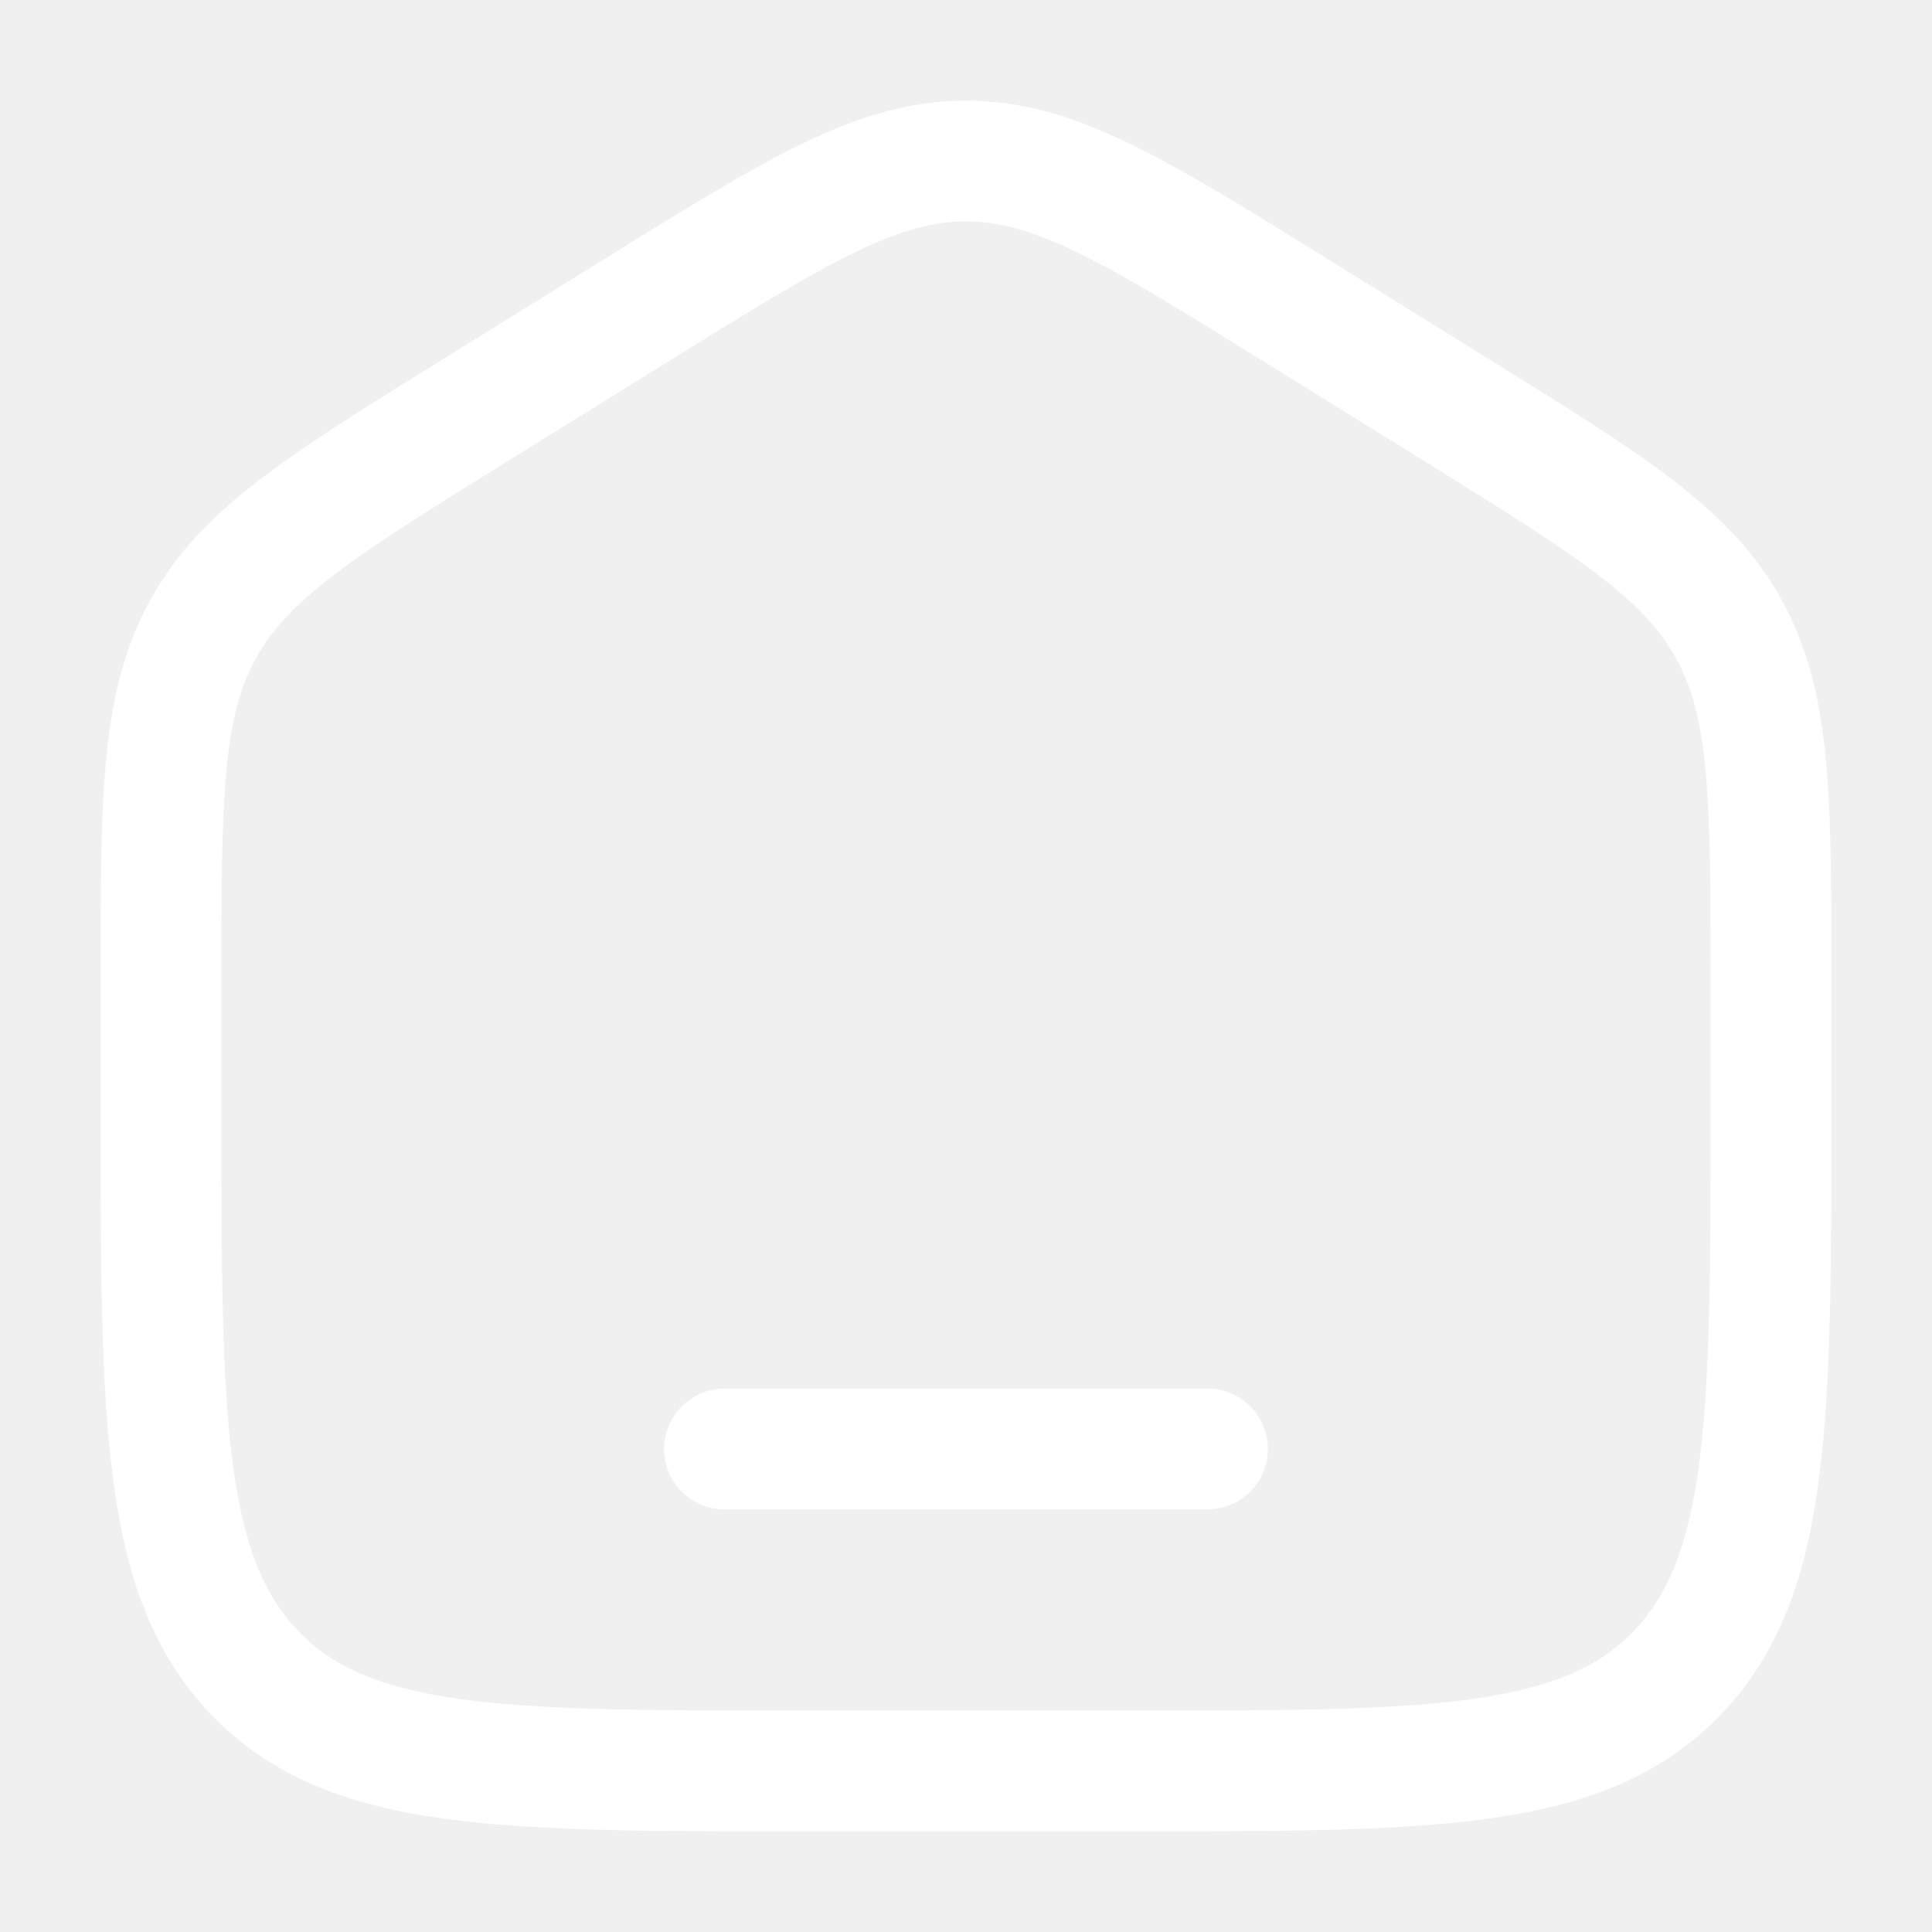
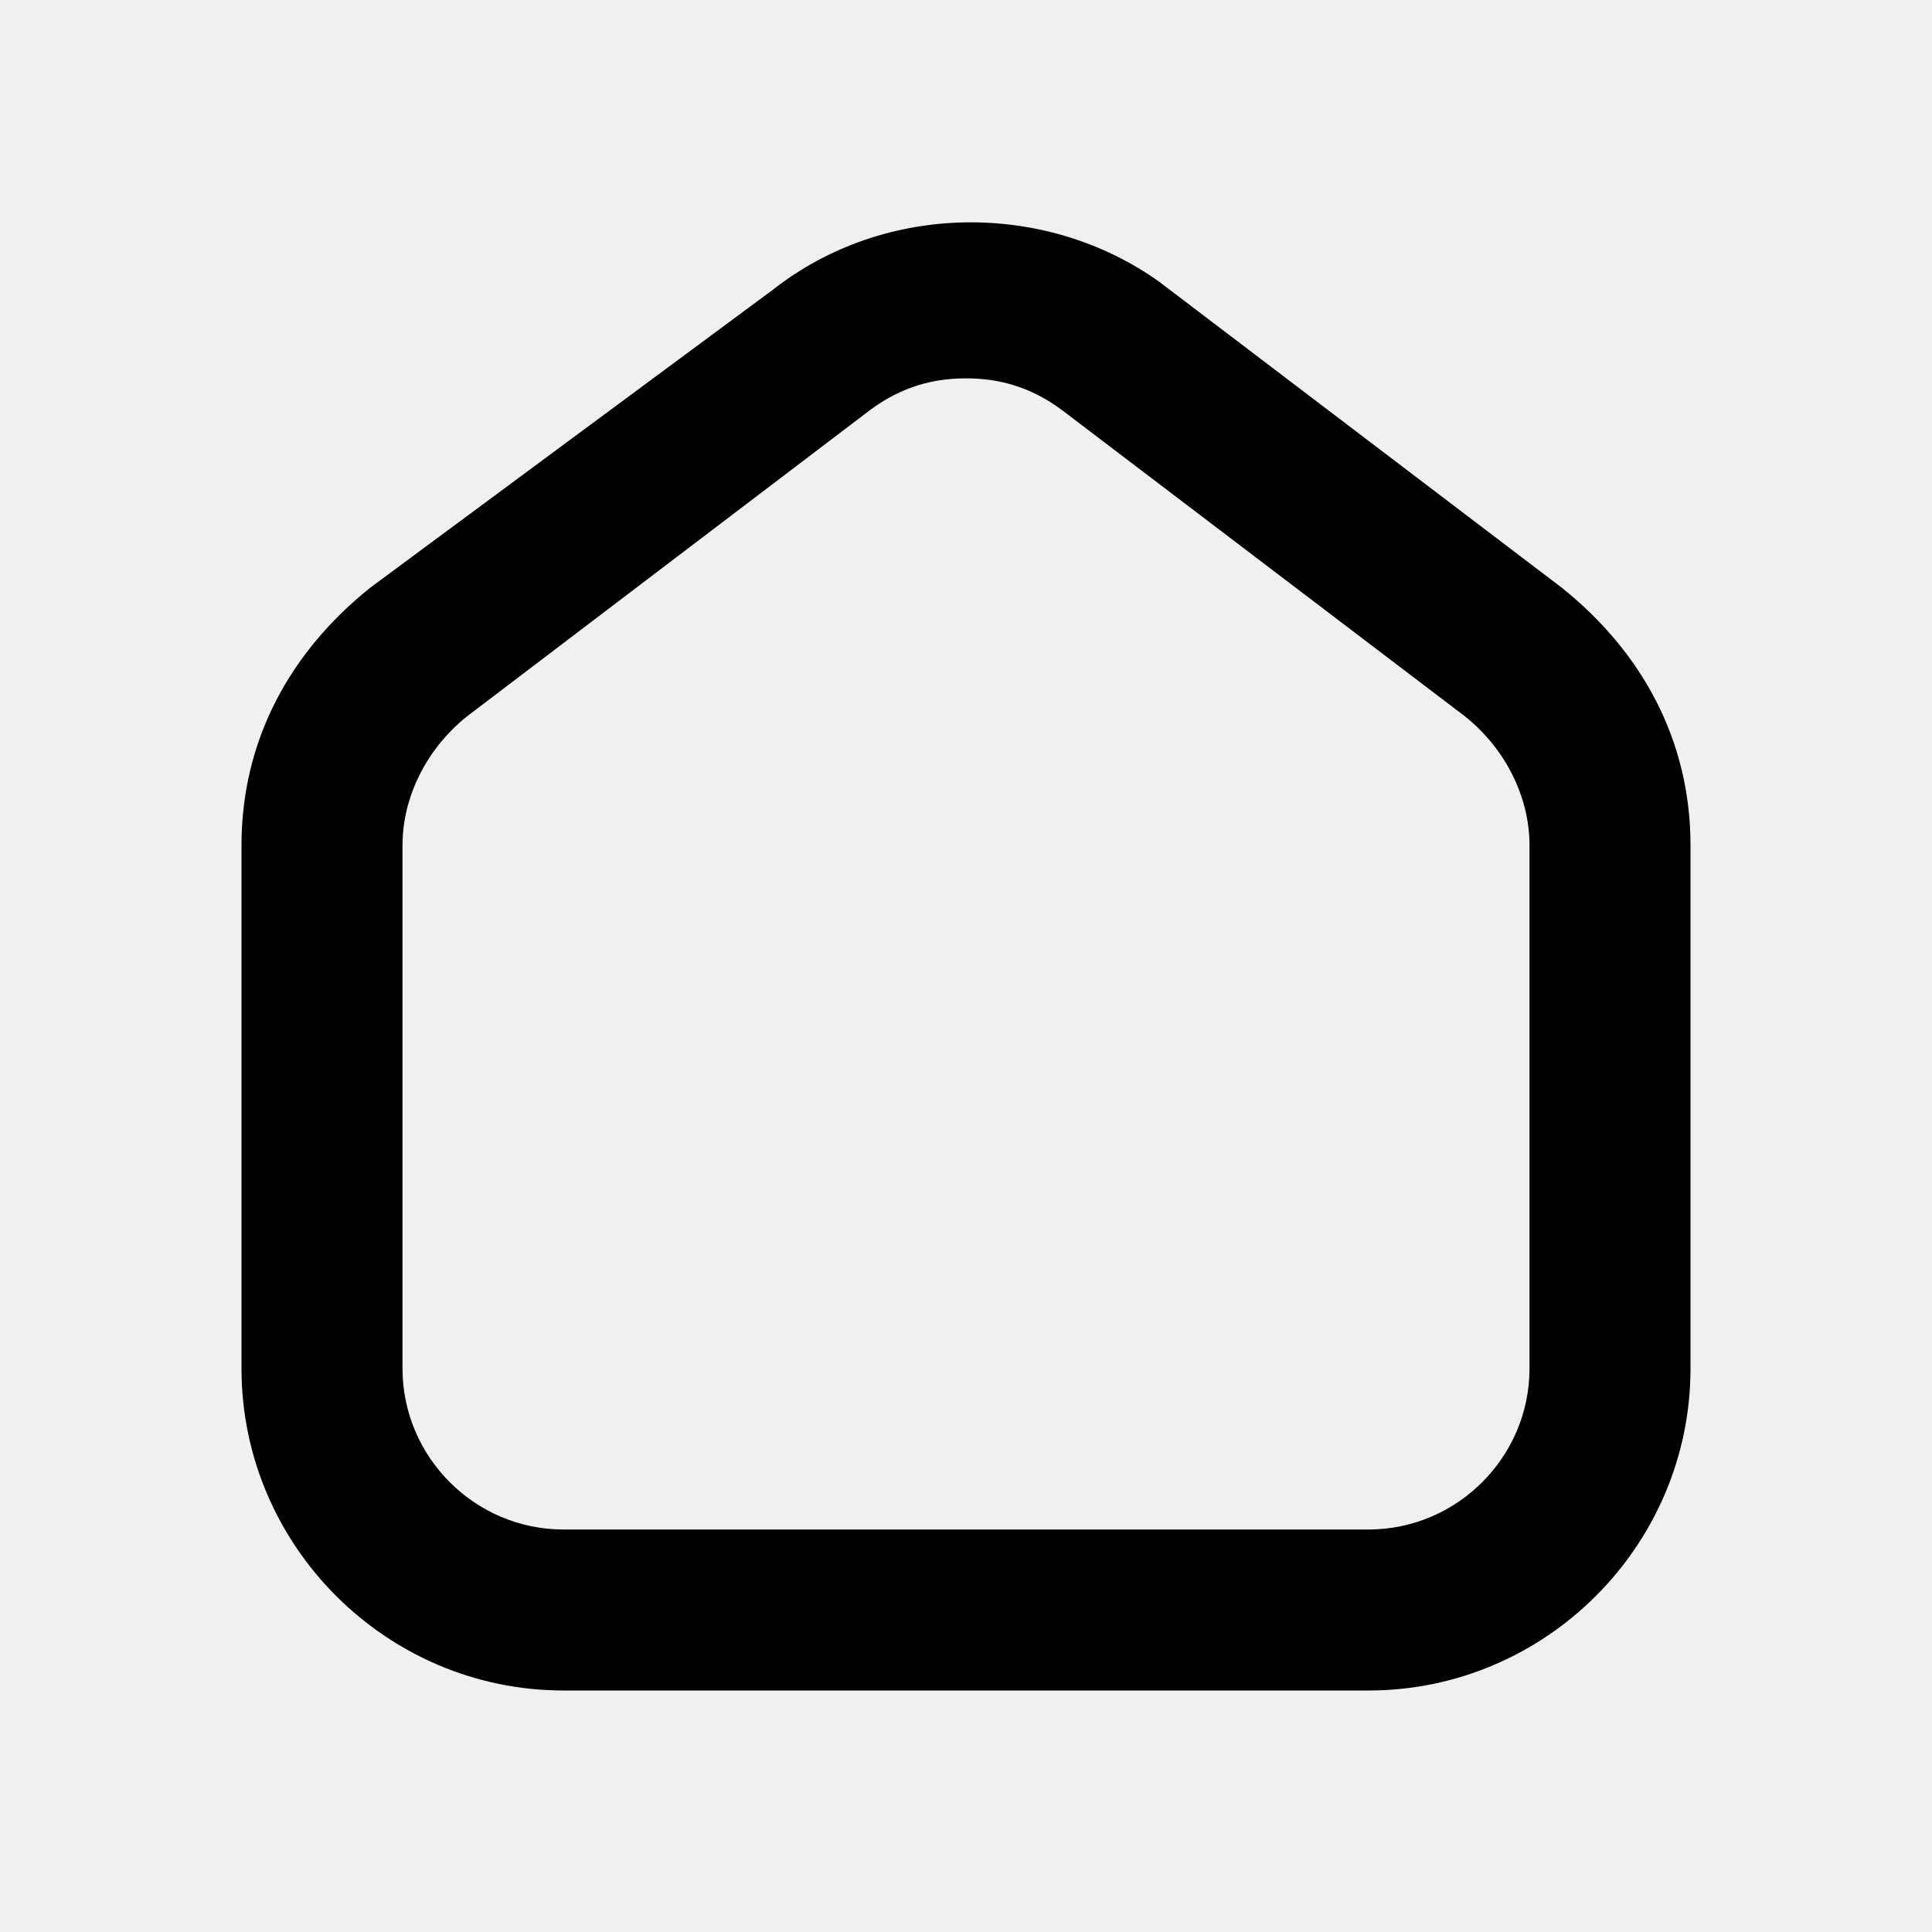
- <svg xmlns="http://www.w3.org/2000/svg" width="24" height="24" viewBox="0 0 24 24" fill="none">
-   <path d="M9 17.25C8.586 17.25 8.25 17.586 8.25 18C8.25 18.414 8.586 18.75 9 18.75H15C15.414 18.75 15.75 18.414 15.75 18C15.75 17.586 15.414 17.25 15 17.25H9Z" fill="white" />
-   <path fill-rule="evenodd" clip-rule="evenodd" d="M12 1.25C11.292 1.25 10.649 1.453 9.951 1.792C9.276 2.12 8.496 2.604 7.523 3.208L5.456 4.491C4.535 5.063 3.797 5.52 3.229 5.956C2.64 6.407 2.188 6.866 1.861 7.463C1.535 8.058 1.389 8.692 1.318 9.441C1.25 10.166 1.25 11.054 1.25 12.167V13.78C1.25 15.684 1.25 17.187 1.403 18.362C1.559 19.567 1.889 20.54 2.632 21.309C3.38 22.082 4.33 22.428 5.508 22.591C6.648 22.75 8.106 22.75 9.942 22.75H14.058C15.894 22.75 17.352 22.75 18.492 22.591C19.669 22.428 20.62 22.082 21.368 21.309C22.111 20.54 22.441 19.567 22.597 18.362C22.75 17.187 22.75 15.684 22.75 13.78V12.167C22.75 11.054 22.75 10.166 22.682 9.441C22.611 8.692 22.465 8.058 22.139 7.463C21.812 6.866 21.36 6.407 20.771 5.956C20.203 5.52 19.465 5.063 18.544 4.491L16.477 3.208C15.504 2.604 14.724 2.12 14.049 1.792C13.351 1.453 12.708 1.25 12 1.25ZM8.28 4.504C9.295 3.874 10.009 3.432 10.607 3.141C11.188 2.858 11.6 2.75 12 2.75C12.4 2.75 12.812 2.858 13.393 3.141C13.991 3.432 14.705 3.874 15.72 4.504L17.721 5.745C18.681 6.342 19.356 6.761 19.859 7.147C20.349 7.522 20.63 7.831 20.823 8.183C21.016 8.536 21.129 8.949 21.188 9.581C21.249 10.229 21.25 11.046 21.25 12.204V13.725C21.25 15.696 21.248 17.101 21.11 18.168C20.974 19.216 20.717 19.824 20.289 20.267C19.865 20.706 19.287 20.966 18.286 21.106C17.26 21.248 15.908 21.25 14 21.25H10C8.092 21.25 6.74 21.248 5.714 21.106C4.713 20.966 4.135 20.706 3.711 20.267C3.283 19.824 3.026 19.216 2.89 18.168C2.751 17.101 2.75 15.696 2.75 13.725V12.204C2.75 11.046 2.751 10.229 2.812 9.581C2.871 8.949 2.984 8.536 3.177 8.183C3.37 7.831 3.651 7.522 4.141 7.147C4.644 6.761 5.319 6.342 6.28 5.745L8.28 4.504Z" fill="white" />
+ <svg xmlns="http://www.w3.org/2000/svg" style="enable-background:new 0 0 24 24;" version="1.1" viewBox="0 0 24 24" xml:space="preserve">
+   <style type="text/css">
+ 	.st0{opacity:0.2;fill:none;stroke:#000000;stroke-width:5.000000e-02;stroke-miterlimit:10;}
+ </style>
+   <g id="grid_system" />
+   <g id="_icons">
+     <path d="M7,21h10c2.2,0,4-1.8,4-4v-6.5c0-1.3-0.6-2.4-1.6-3.2l-5-3.8C13,2.5,11,2.5,9.6,3.6l-5,3.7C3.6,8.1,3,9.2,3,10.5V17   C3,19.2,4.8,21,7,21z M5,10.5c0-0.6,0.3-1.2,0.8-1.6l5-3.8c0.4-0.3,0.8-0.4,1.2-0.4s0.8,0.1,1.2,0.4l5,3.8c0.5,0.4,0.8,1,0.8,1.6   V17c0,1.1-0.9,2-2,2H7c-1.1,0-2-0.9-2-2V10.5z" />
+   </g>
</svg>
